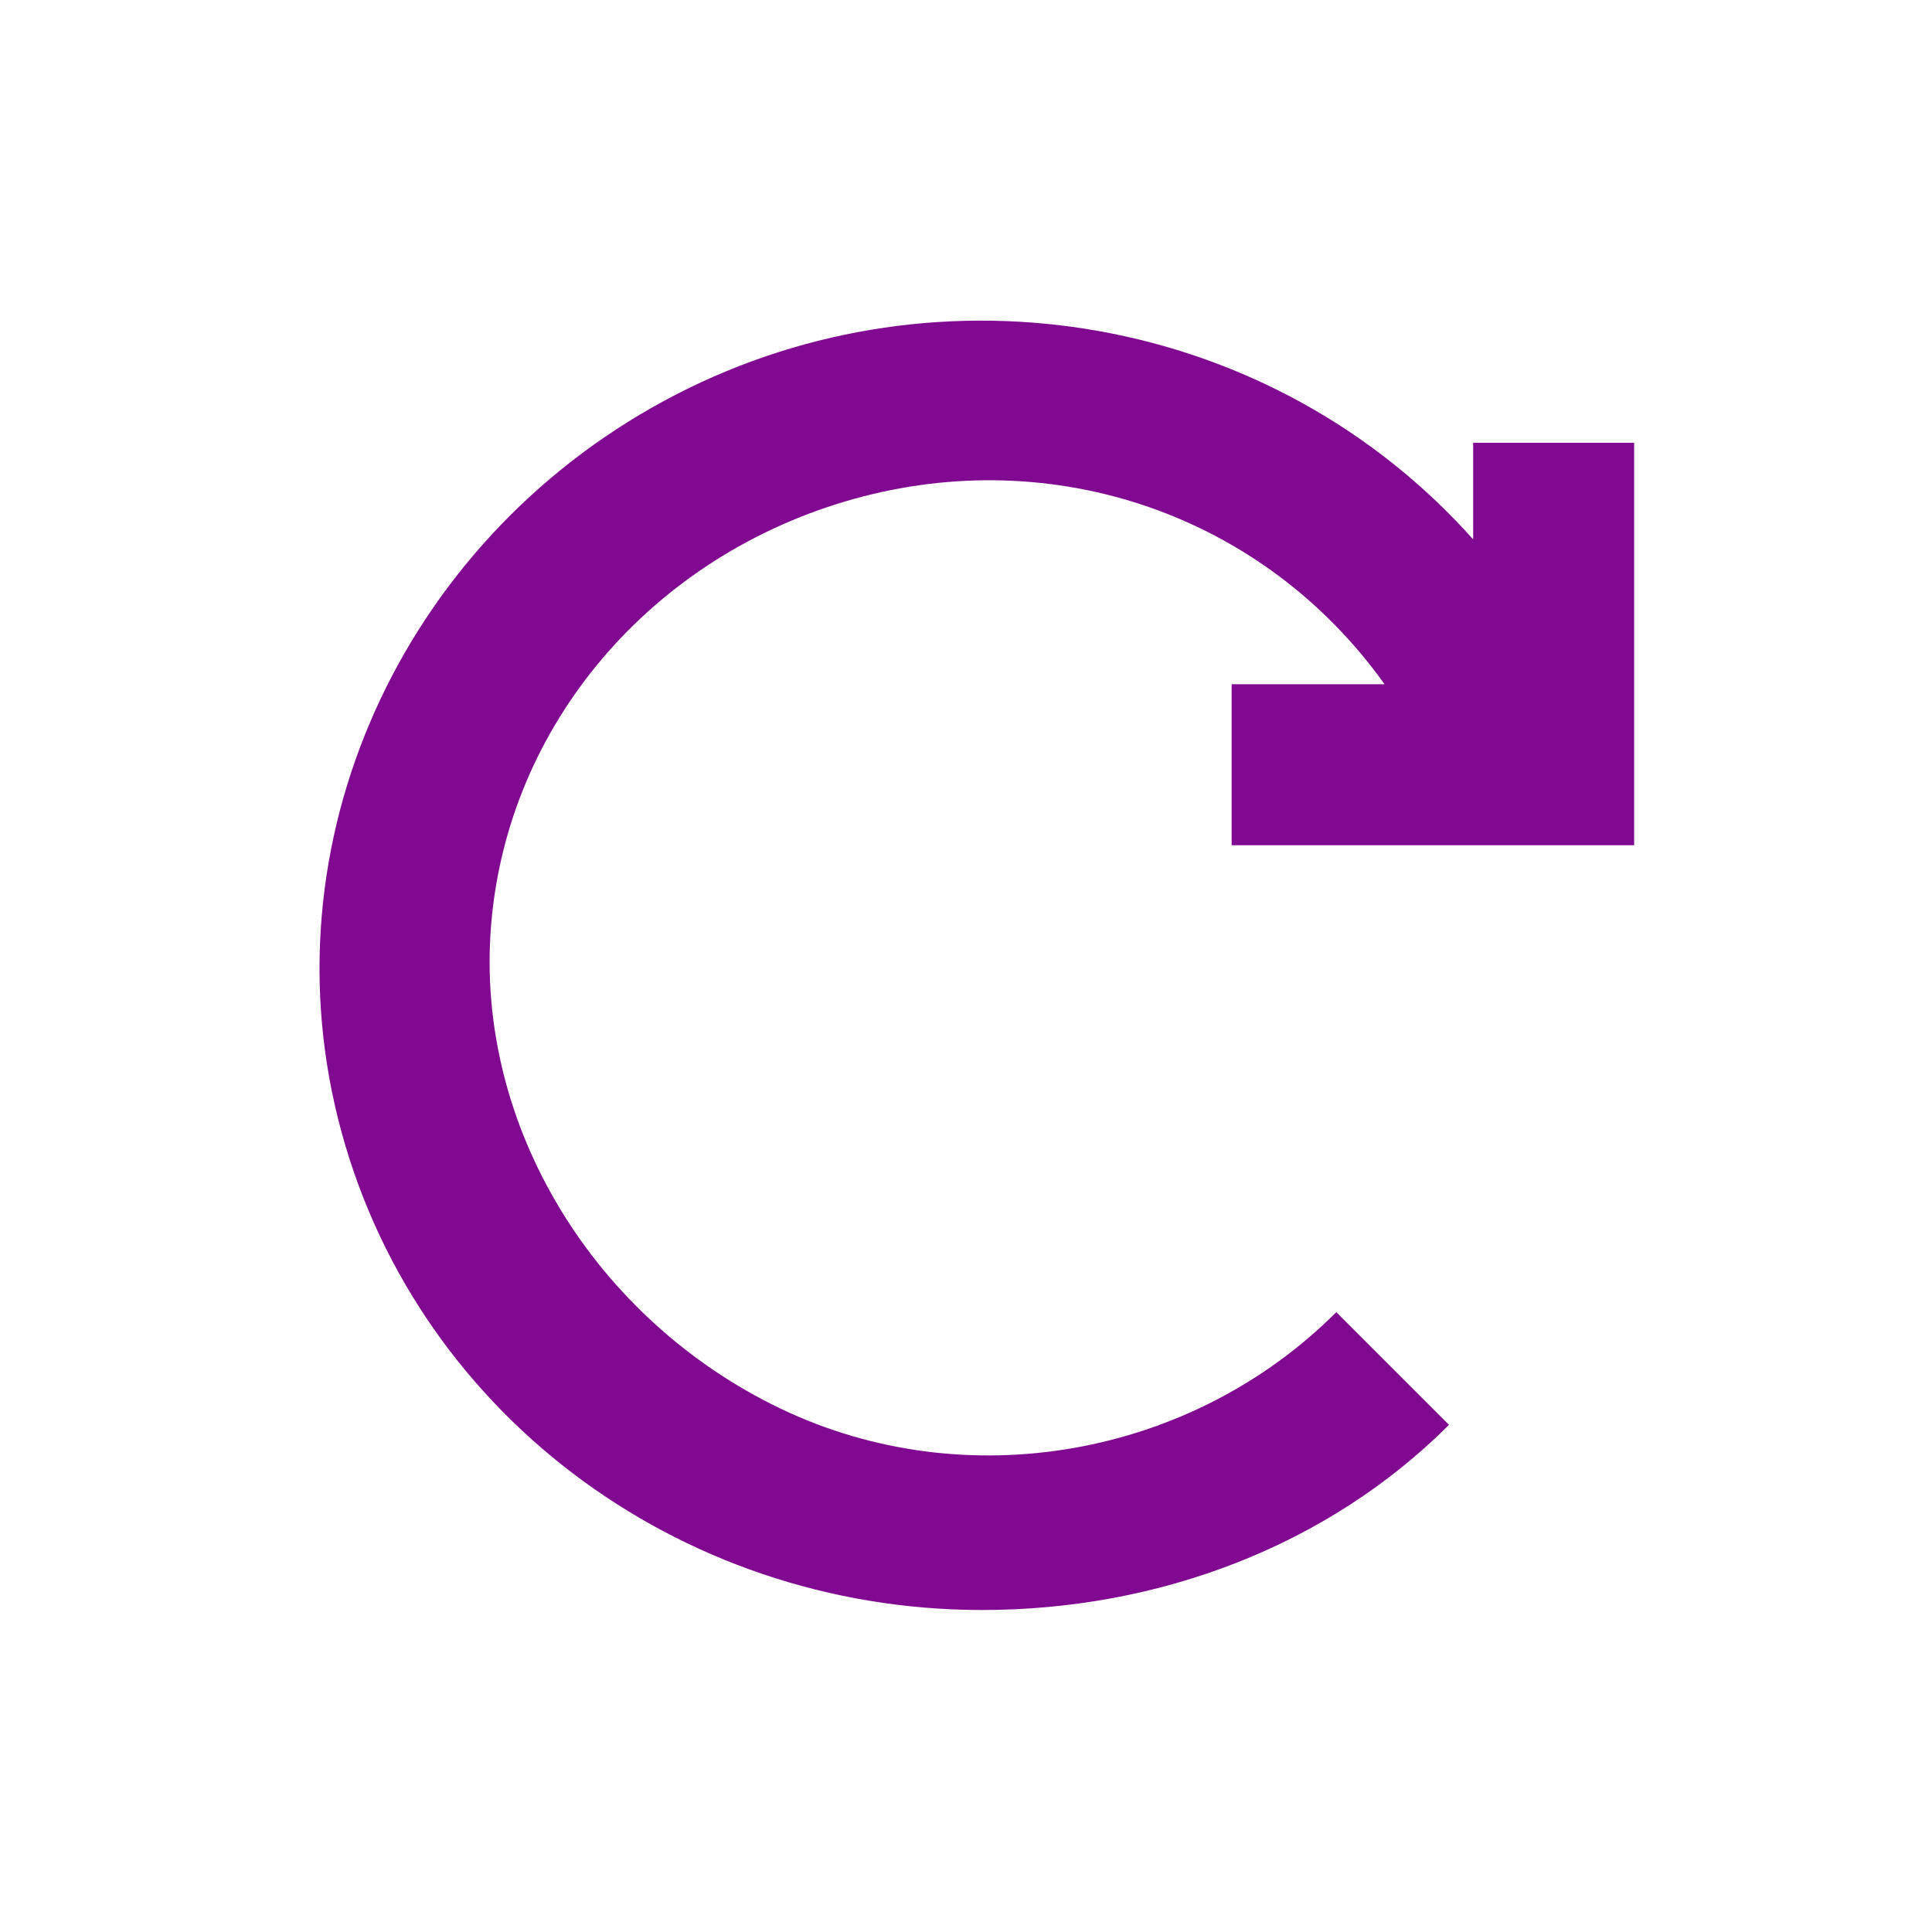
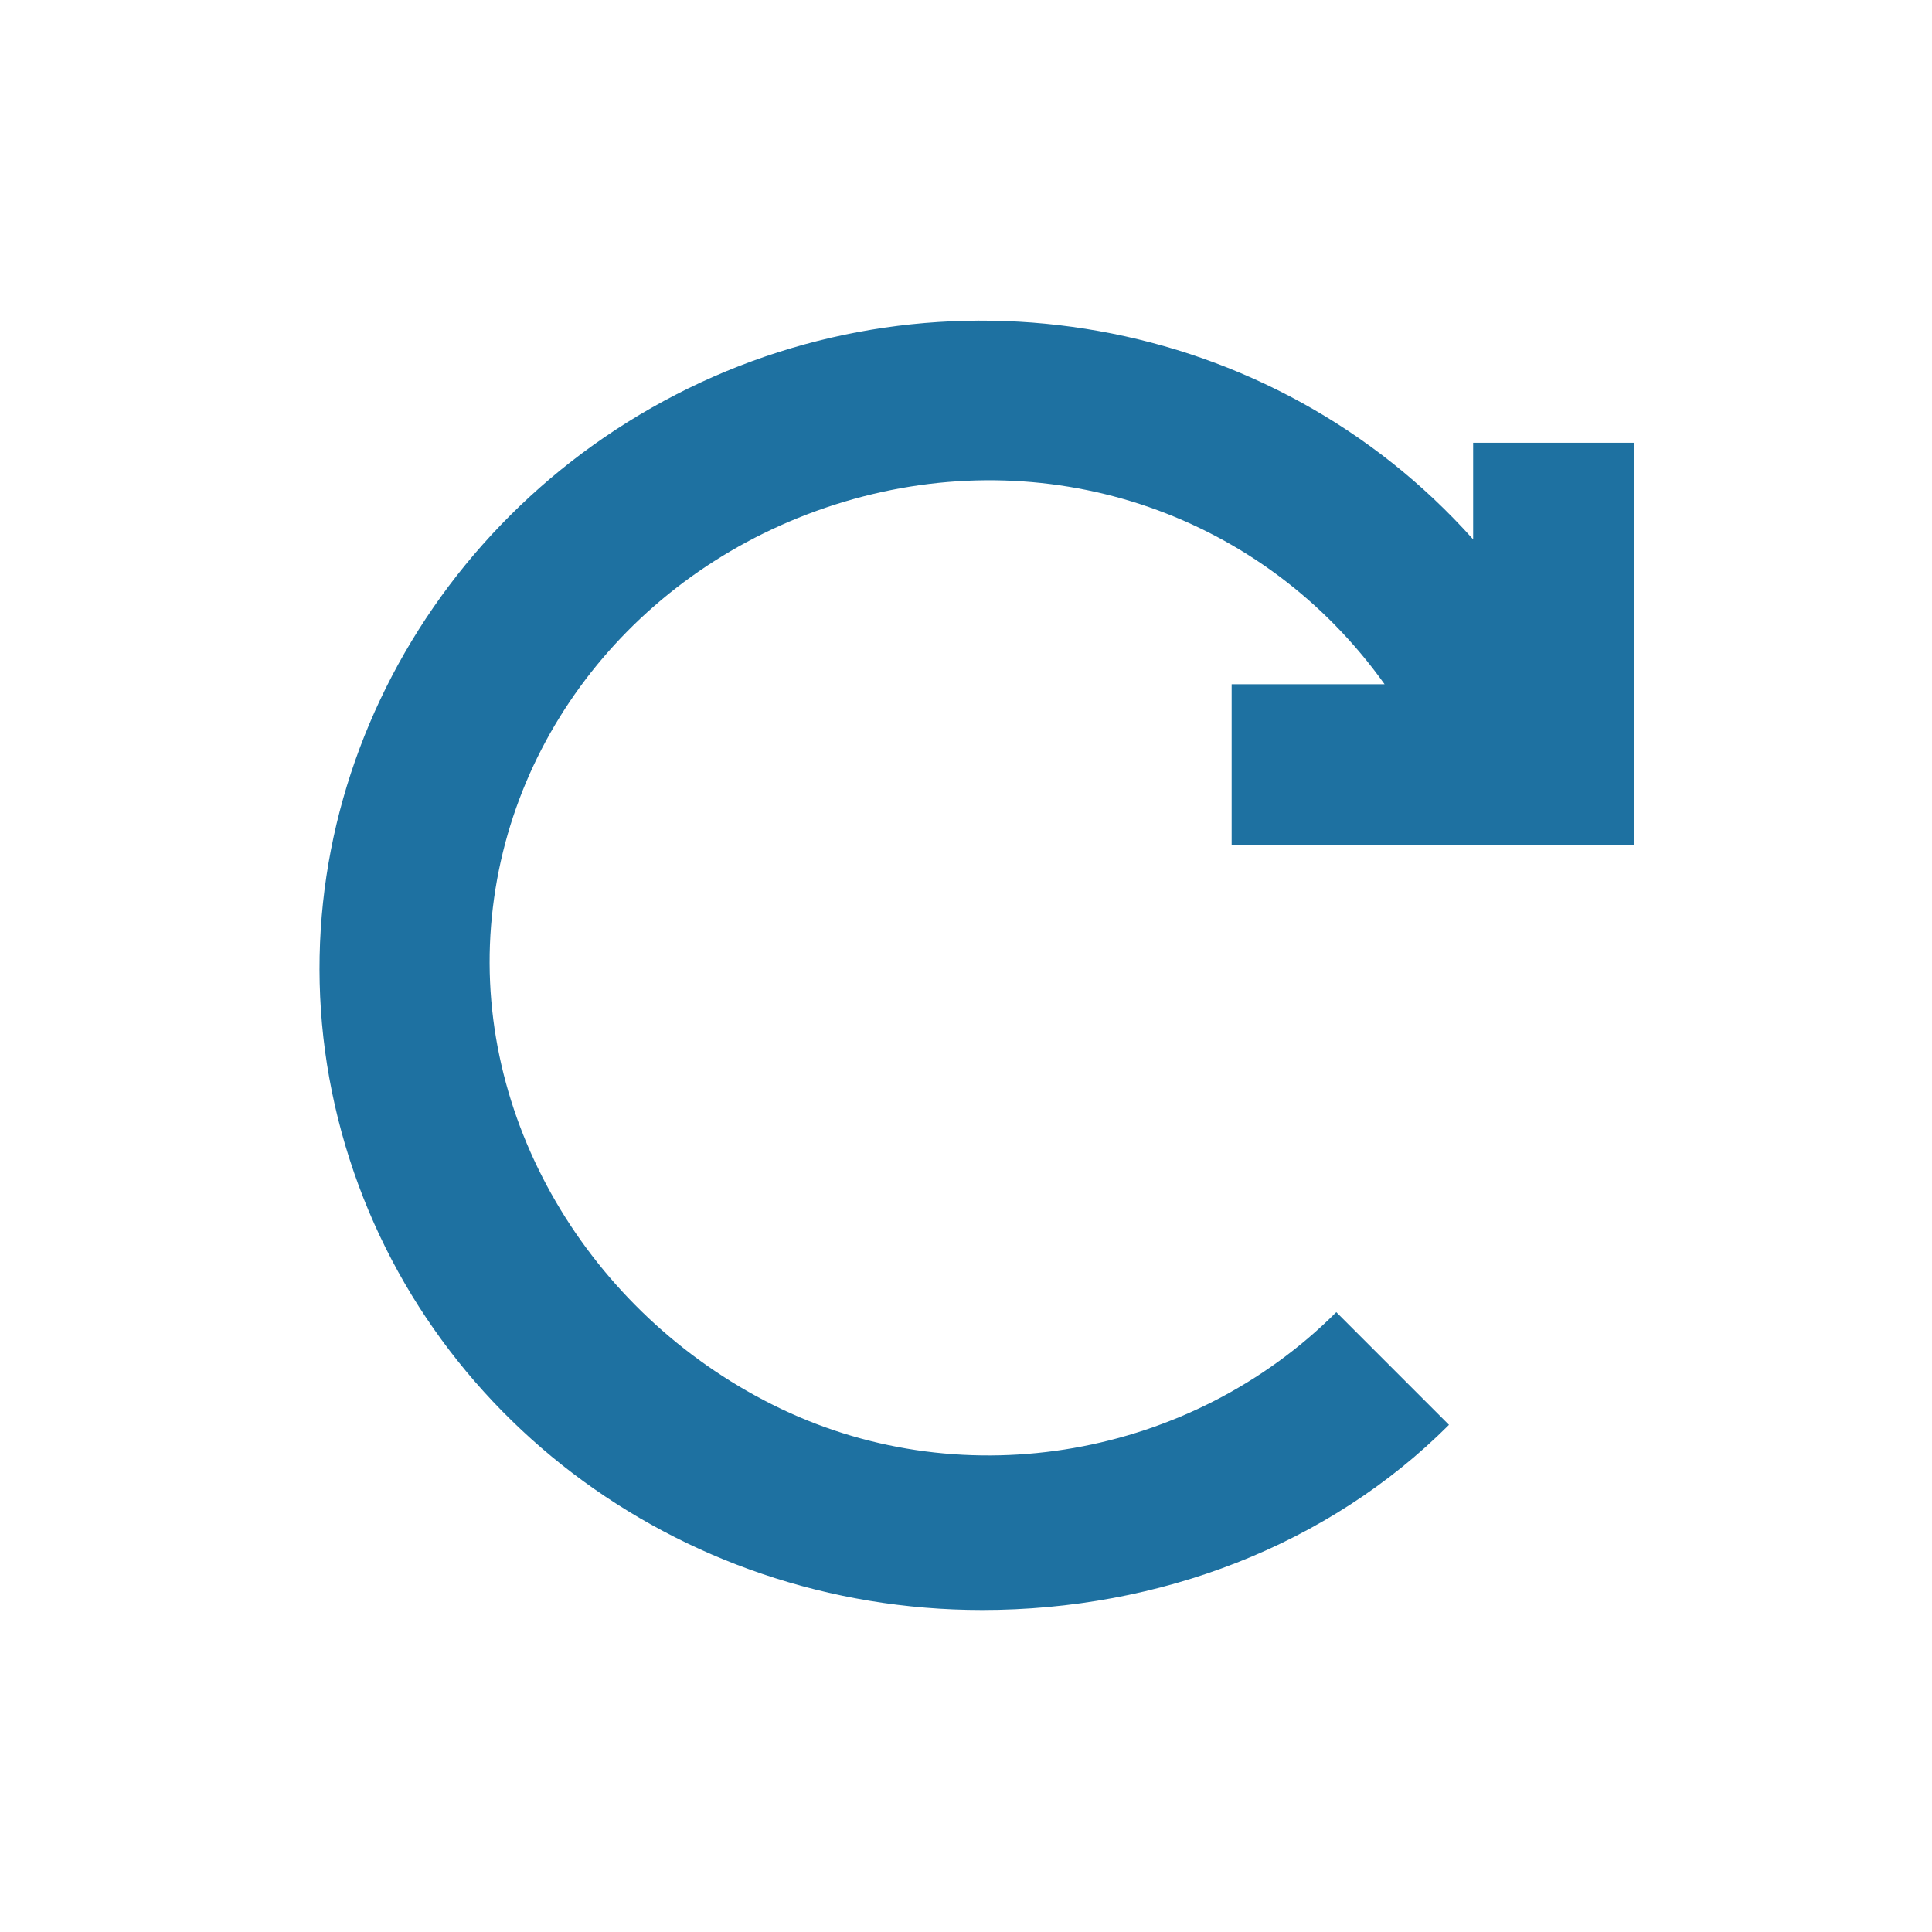
<svg xmlns="http://www.w3.org/2000/svg" version="1.1" id="svg10" x="0px" y="0px" viewBox="0 0 24 24" style="enable-background:new 0 0 24 24;" xml:space="preserve">
  <style type="text/css">
	.st0{fill:none;}
- 	.st1{fill:#810890;}
+ 	.st1{fill:#1e71a1;}
</style>
  <g id="Artboard">
    <g id="ic-update" transform="translate(2, 2)">
      <polygon id="Rectangle_4642" class="st0" points="0,0 20,0 20,20 0,20   " />
      <path id="Path_18962" class="st1" d="M13.2,8.5h5.1v-5h-2v1.2c-2.5-2.8-6.6-3.5-9.9-1.8    s-5.1,5.4-4.2,9s4.2,6.1,8,6.1c2.2,0,4.3-0.8,5.8-2.3l-1.4-1.4c-1.8,1.8-4.6,2.3-6.9,1.2s-3.8-3.5-3.6-6s2-4.6,4.5-5.3    s5.1,0.2,6.6,2.3h-1.9v2H13.2z" />
    </g>
  </g>
</svg>
